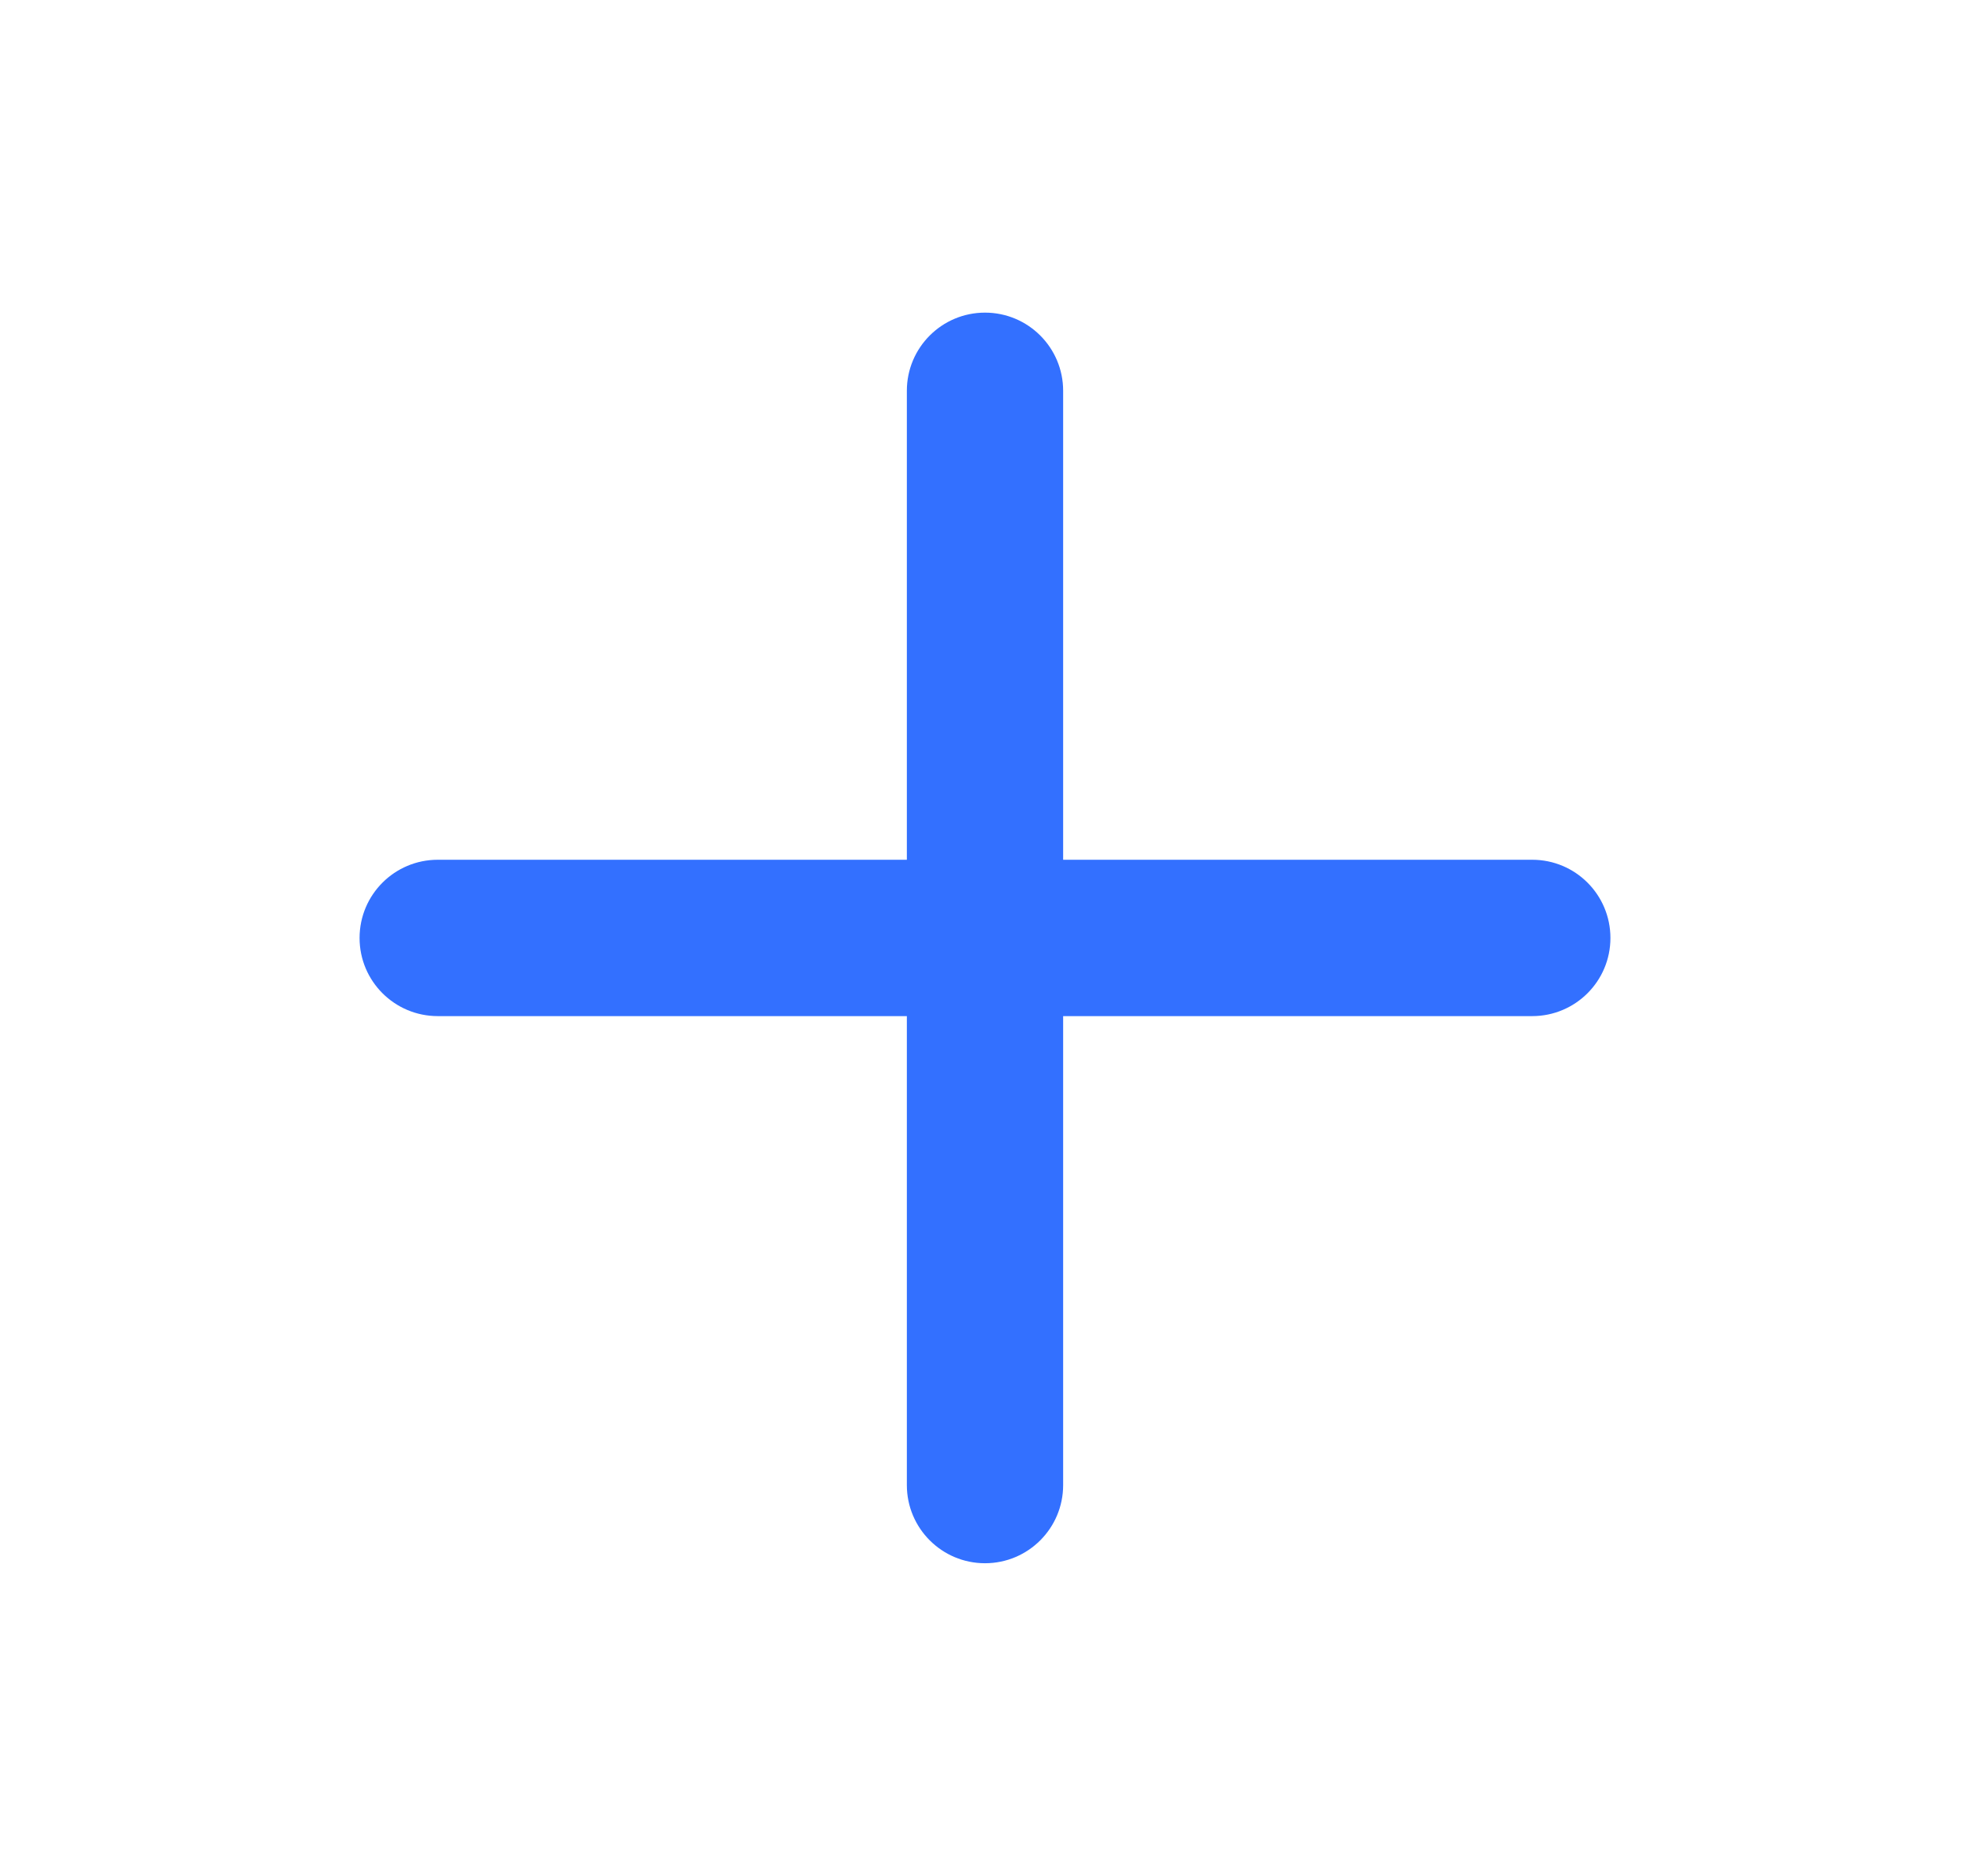
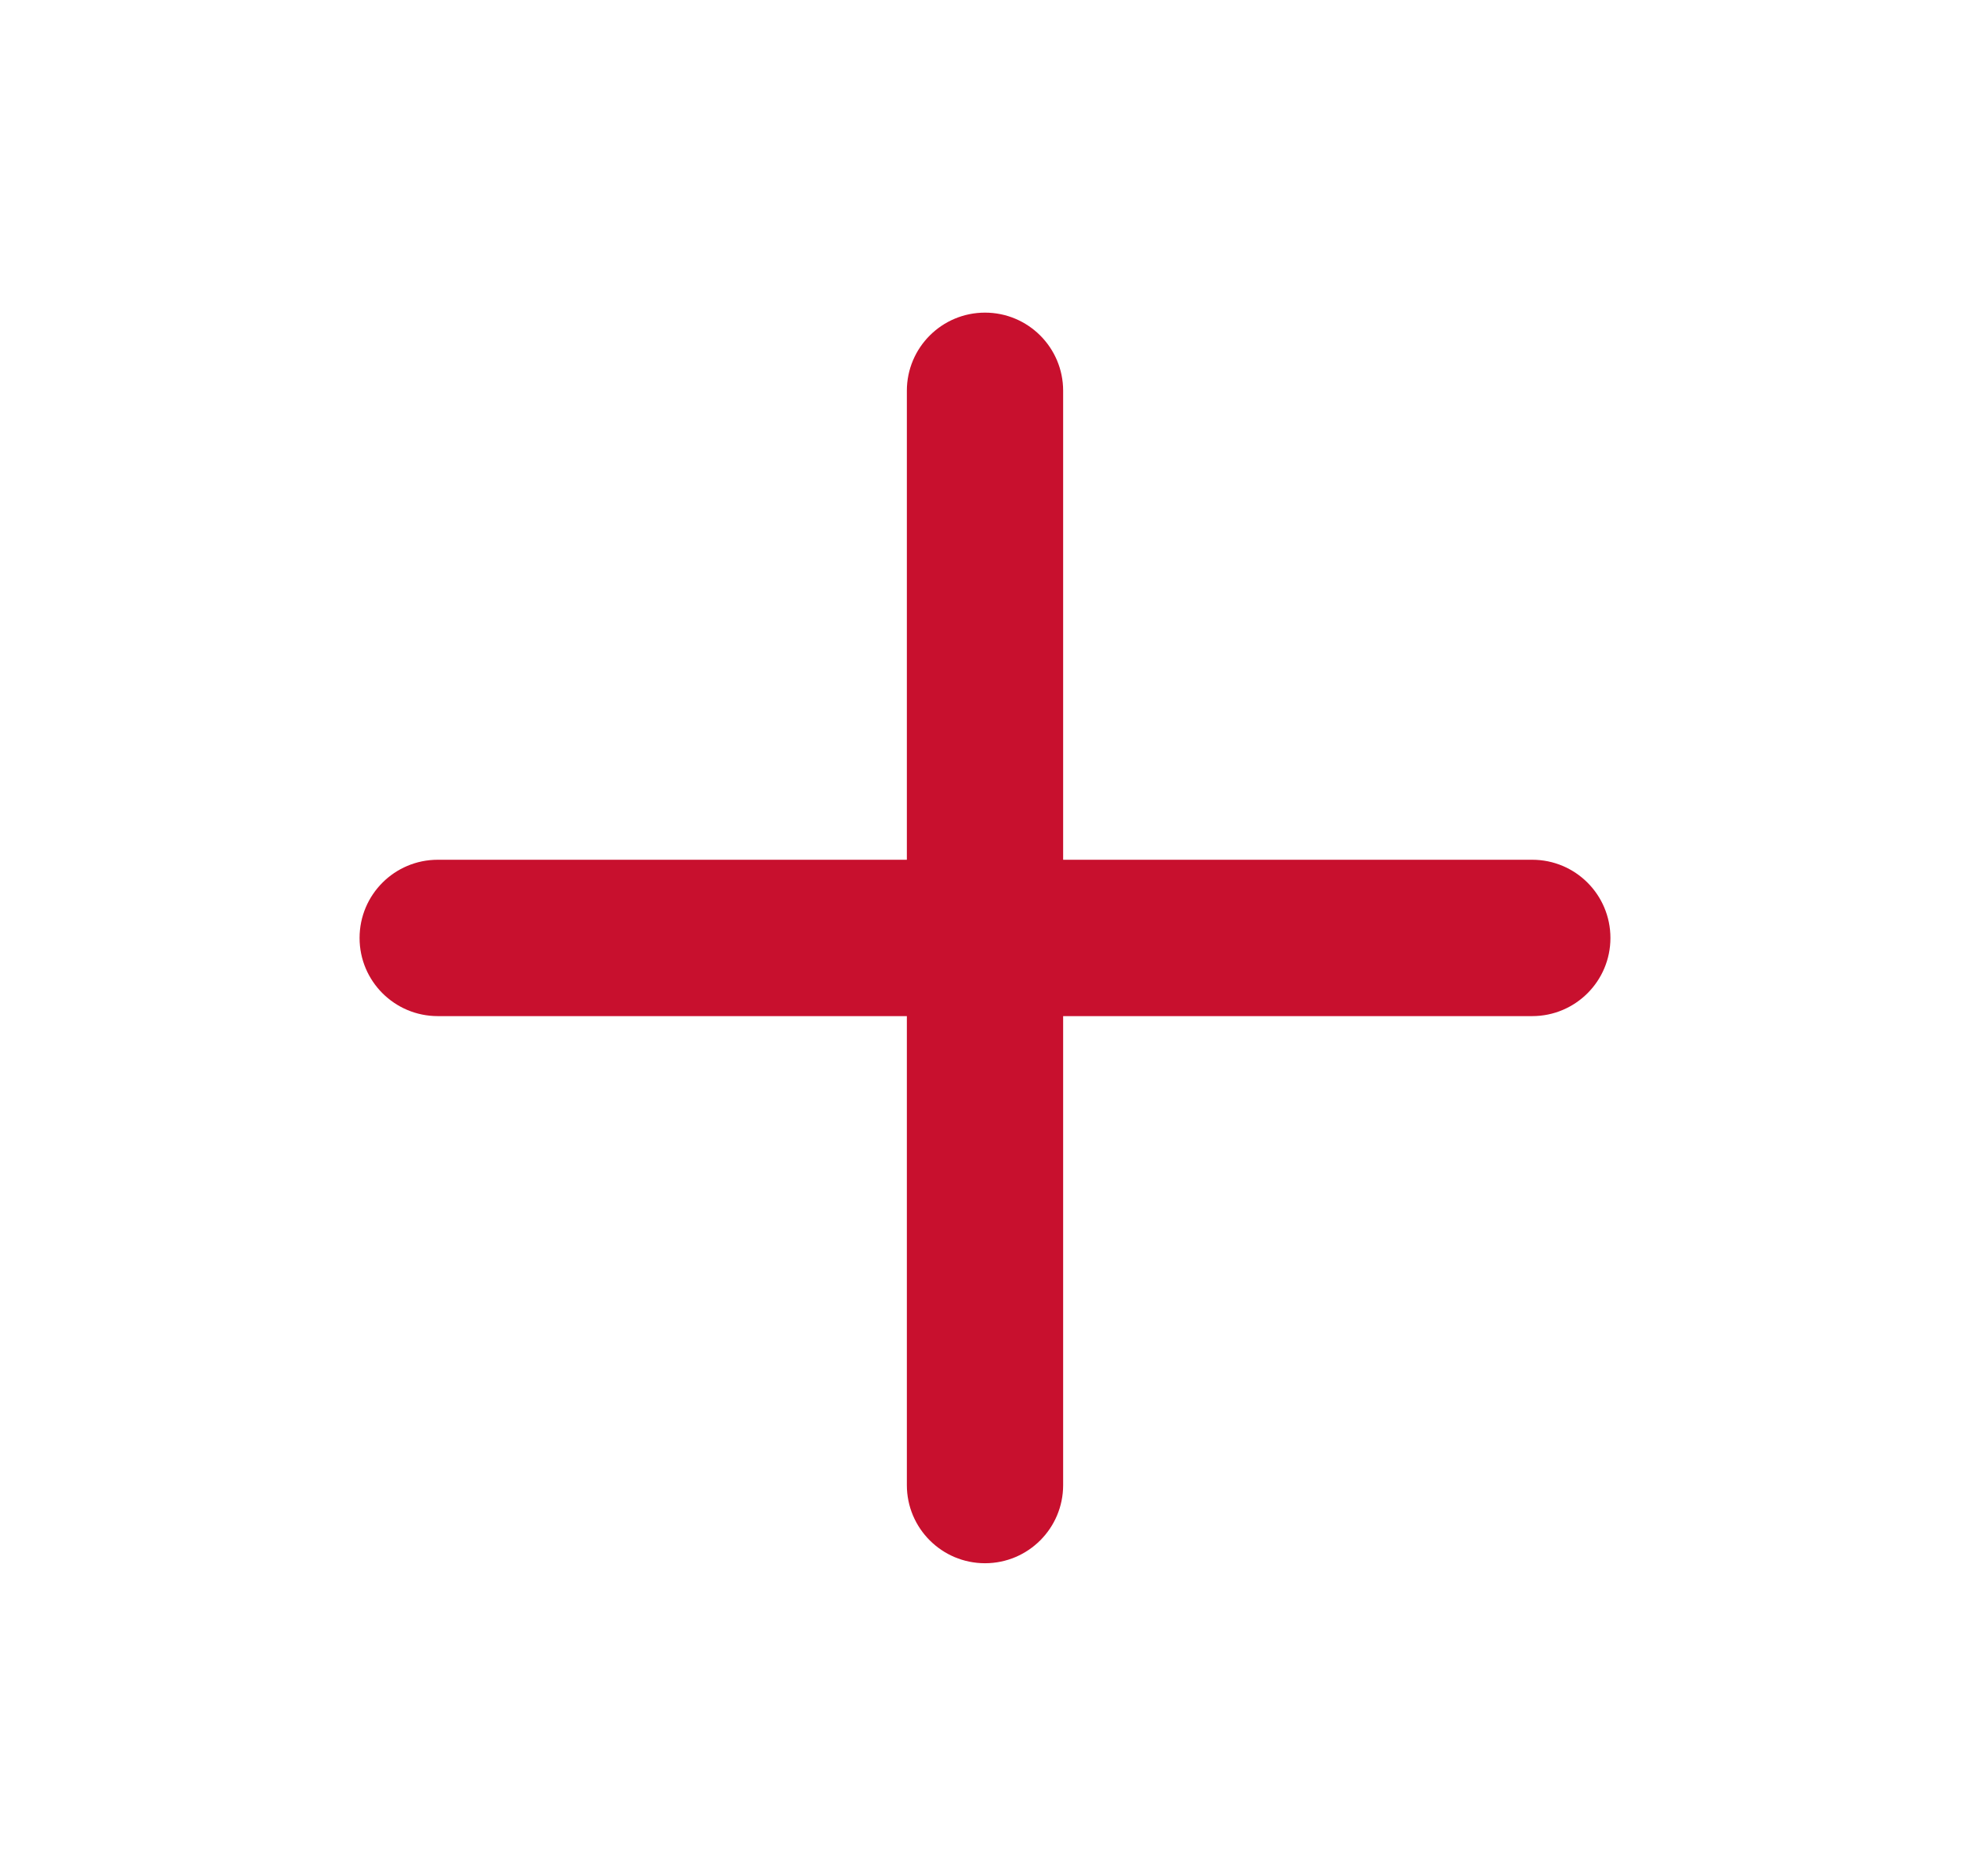
<svg xmlns="http://www.w3.org/2000/svg" width="21" height="20" viewBox="0 0 21 20" fill="none">
-   <path fill-rule="evenodd" clip-rule="evenodd" d="M10.5 3.333C10.96 3.333 11.333 3.706 11.333 4.166V9.166H16.333C16.794 9.166 17.167 9.539 17.167 10C17.167 10.46 16.794 10.833 16.333 10.833H11.333V15.833C11.333 16.293 10.96 16.666 10.5 16.666C10.04 16.666 9.667 16.293 9.667 15.833V10.833H4.667C4.206 10.833 3.833 10.46 3.833 10C3.833 9.539 4.206 9.166 4.667 9.166H9.667V4.166C9.667 3.706 10.04 3.333 10.5 3.333Z" fill="#3370FF" />
+   <path fill-rule="evenodd" clip-rule="evenodd" d="M10.5 3.333C10.96 3.333 11.333 3.706 11.333 4.166V9.166H16.333C16.794 9.166 17.167 9.539 17.167 10C17.167 10.46 16.794 10.833 16.333 10.833H11.333V15.833C11.333 16.293 10.96 16.666 10.5 16.666C10.04 16.666 9.667 16.293 9.667 15.833V10.833H4.667C4.206 10.833 3.833 10.46 3.833 10C3.833 9.539 4.206 9.166 4.667 9.166H9.667V4.166C9.667 3.706 10.04 3.333 10.5 3.333Z" fill="#C8102E" />
</svg>
